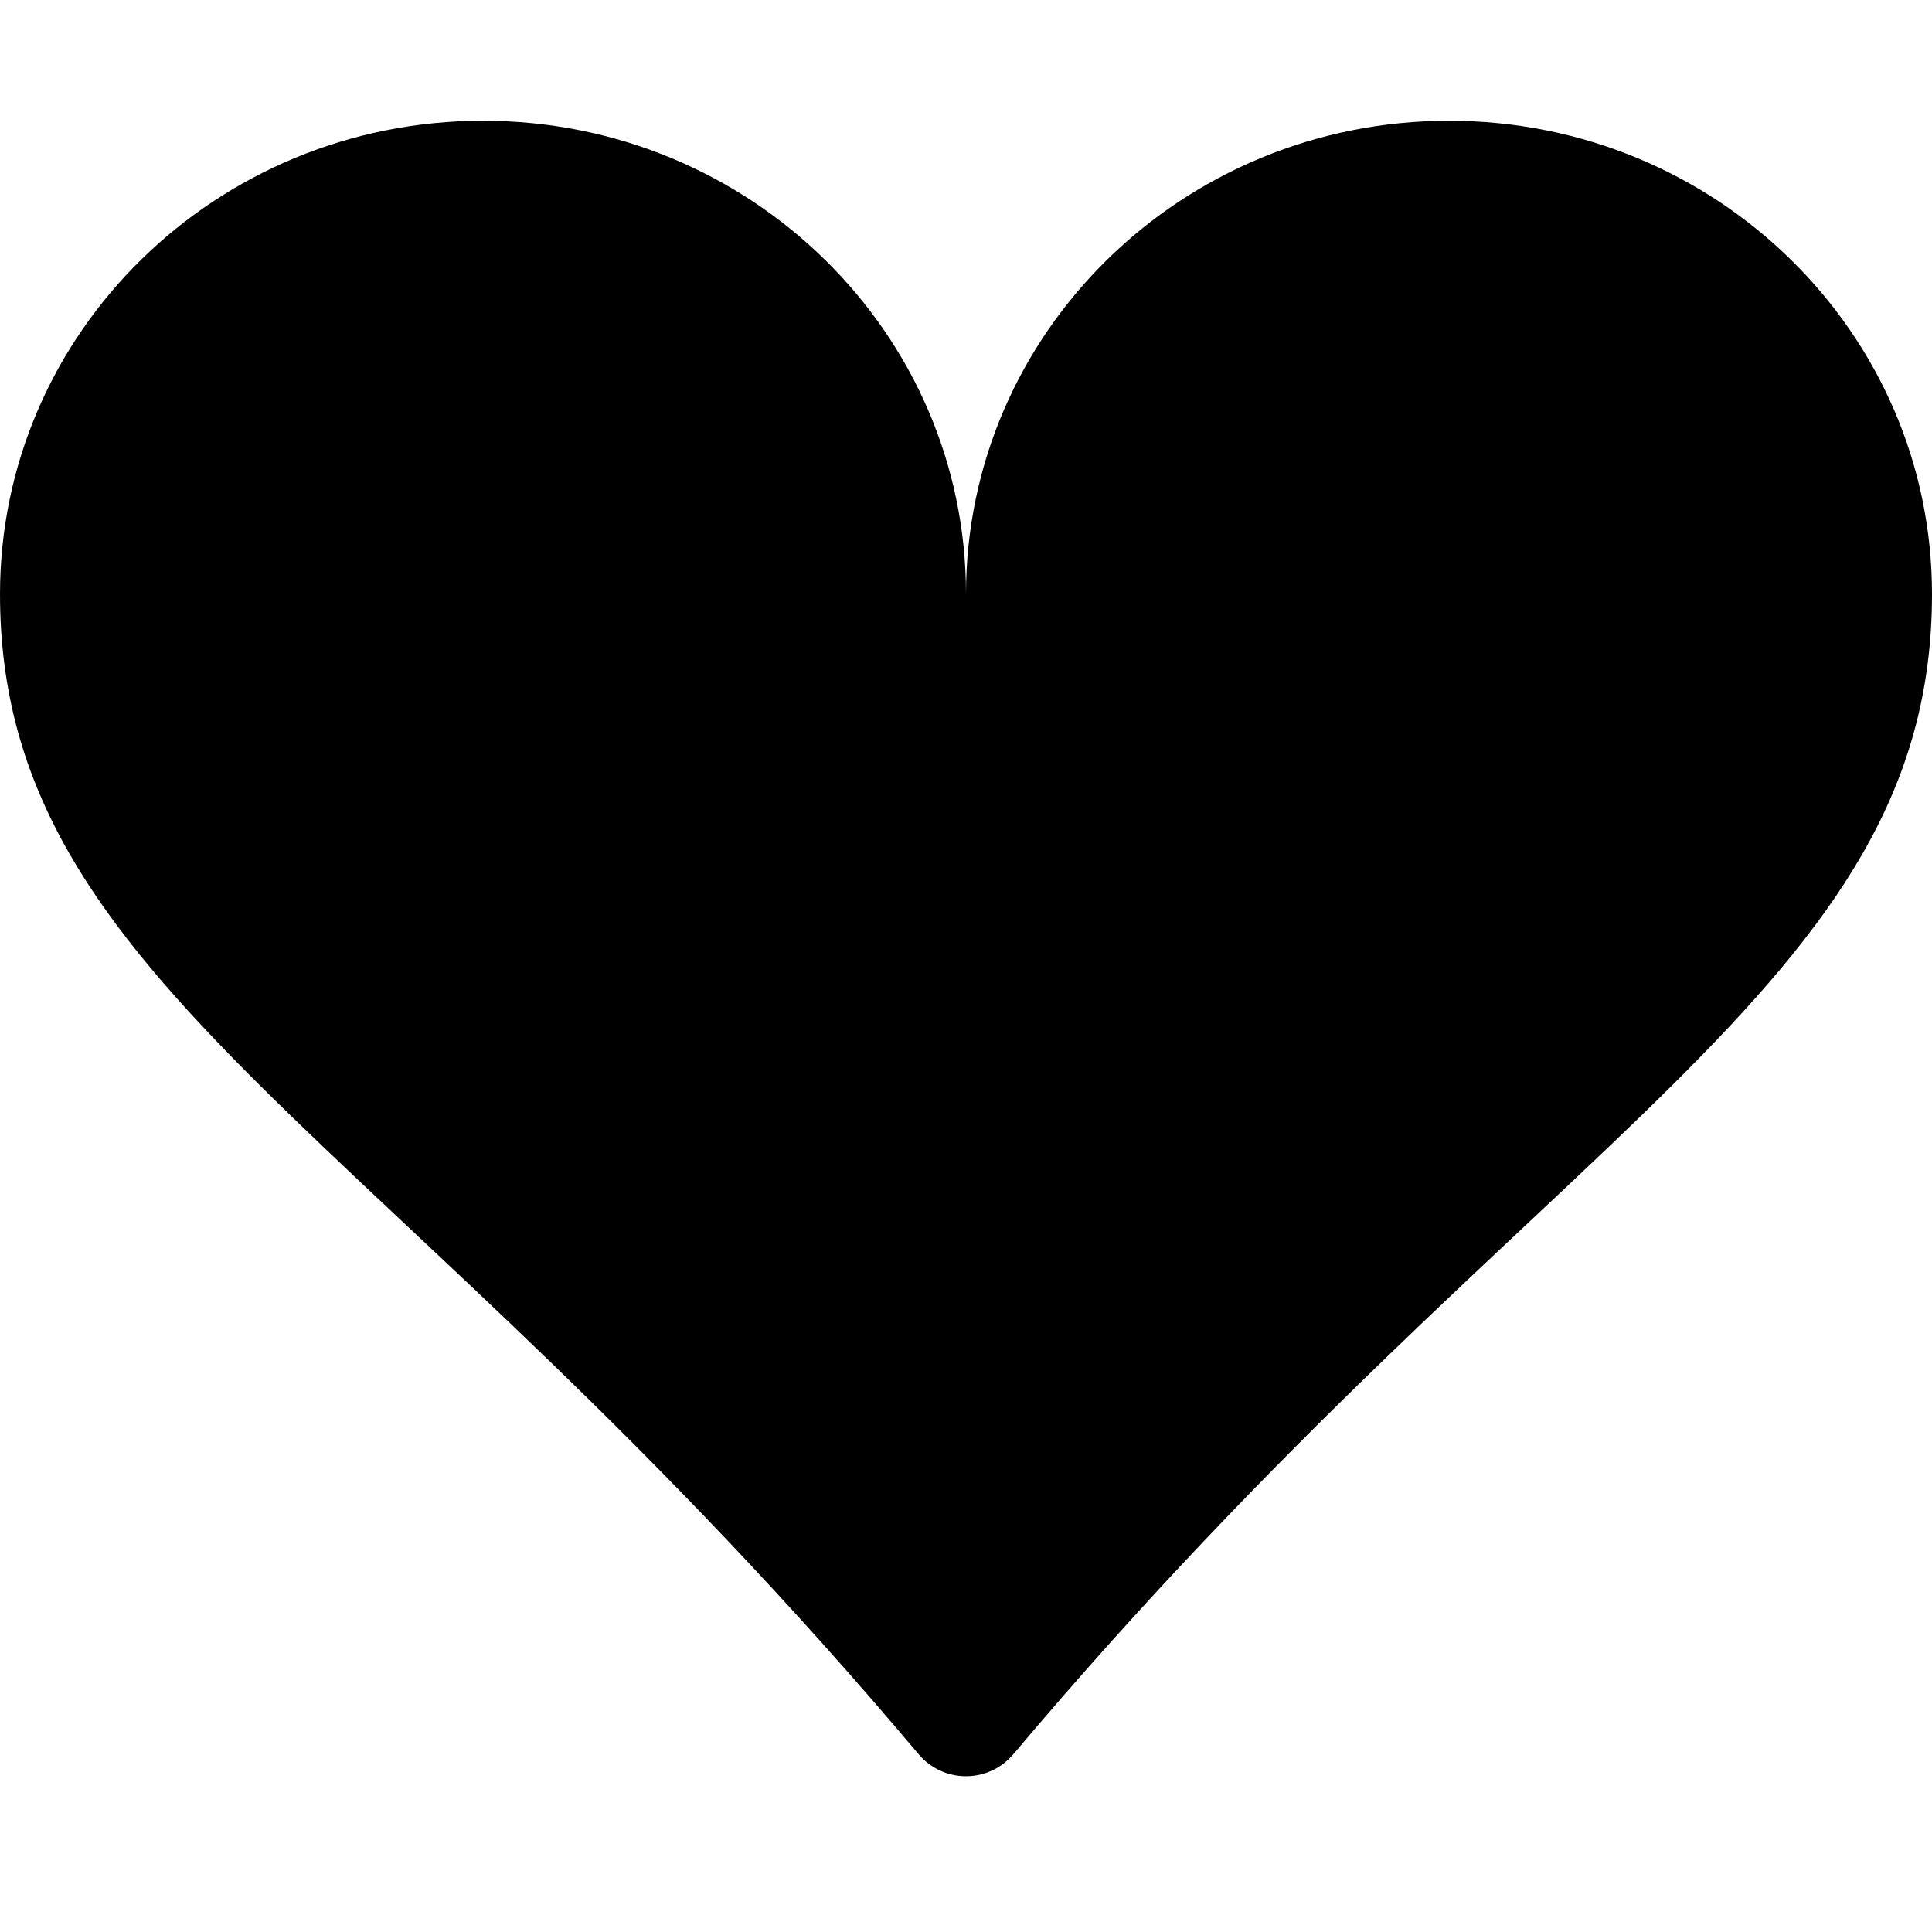
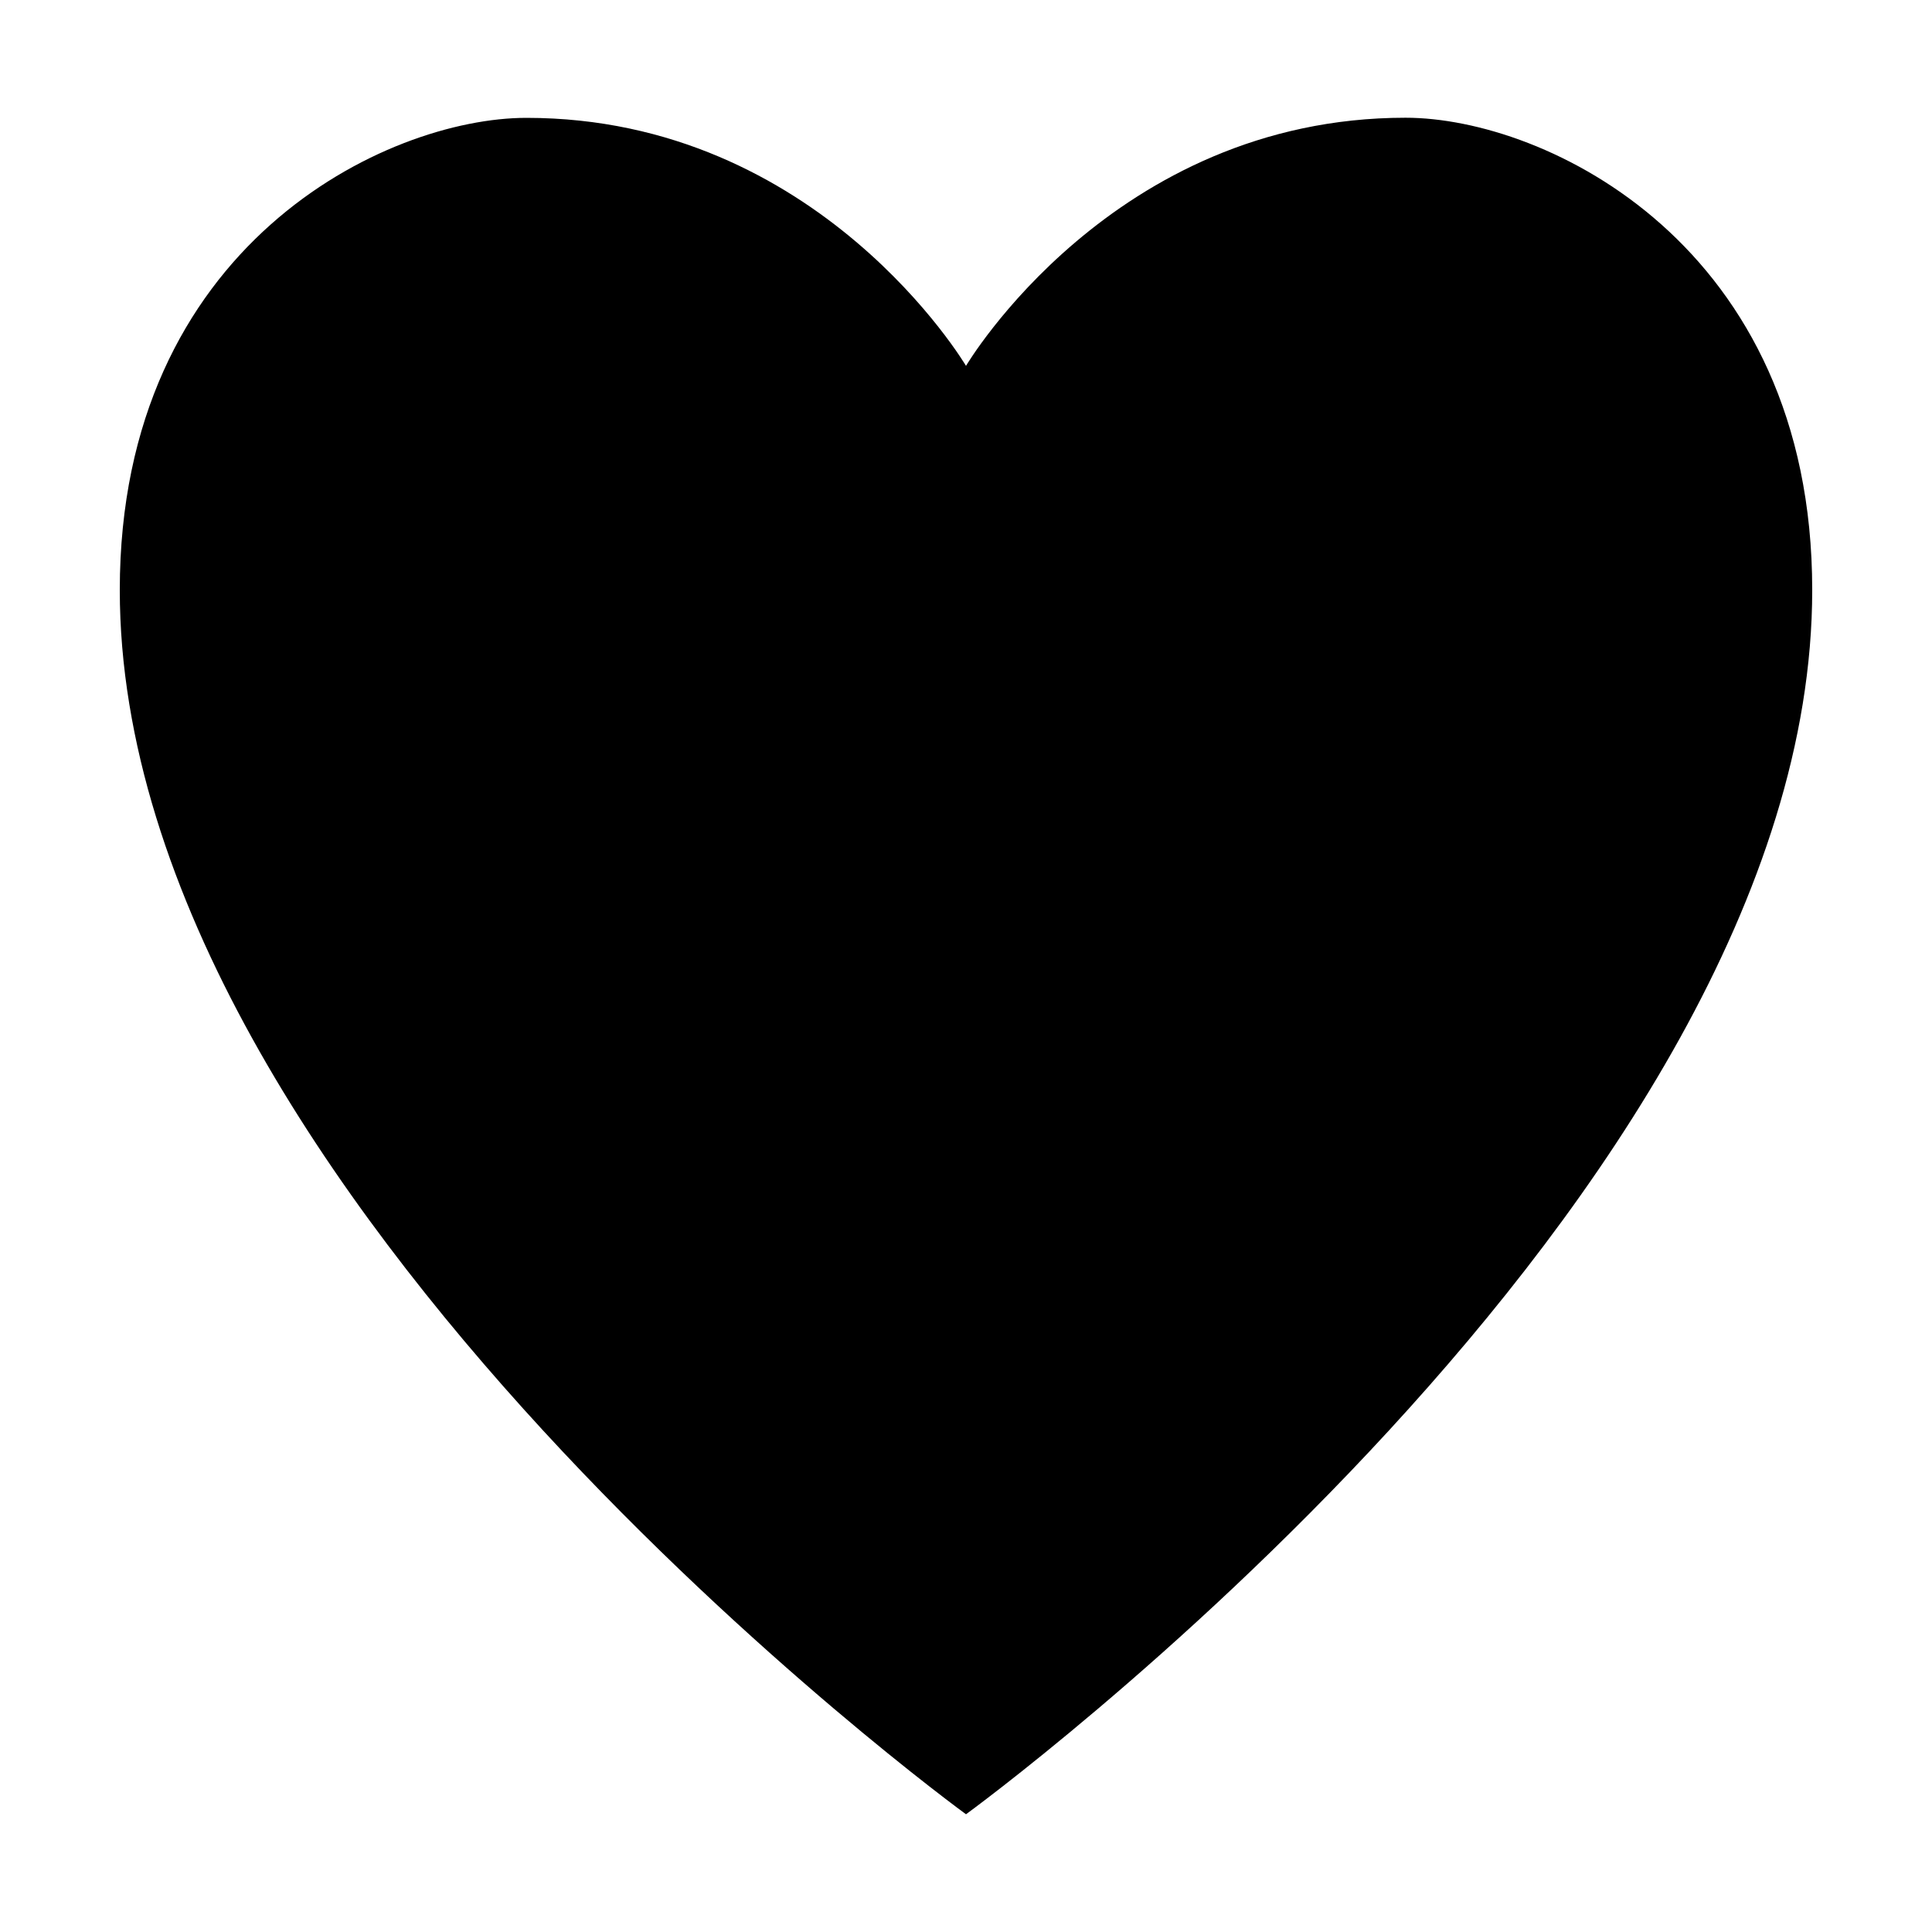
<svg xmlns="http://www.w3.org/2000/svg" viewBox="0 0 16 16">
-   <path d="M4 1c2.21 0 4 1.755 4 3.92C8 2.755 9.79 1 12 1s4 1.755 4 3.92c0 3.263-3.234 4.414-7.608 9.608a.513.513 0 0 1-.784 0C3.234 9.334 0 8.183 0 4.92 0 2.755 1.79 1 4 1" />
+   <path d="M15.008 4.886C15.008 9.925 8 15.025 8 15.025S.992 9.925.992 4.886C.992 2.03 3.2.976 4.36.976 6.787.976 8 3.03 8 3.03S9.213.975 11.64.975c1.16 0 3.368 1.054 3.368 3.911" />
</svg>
